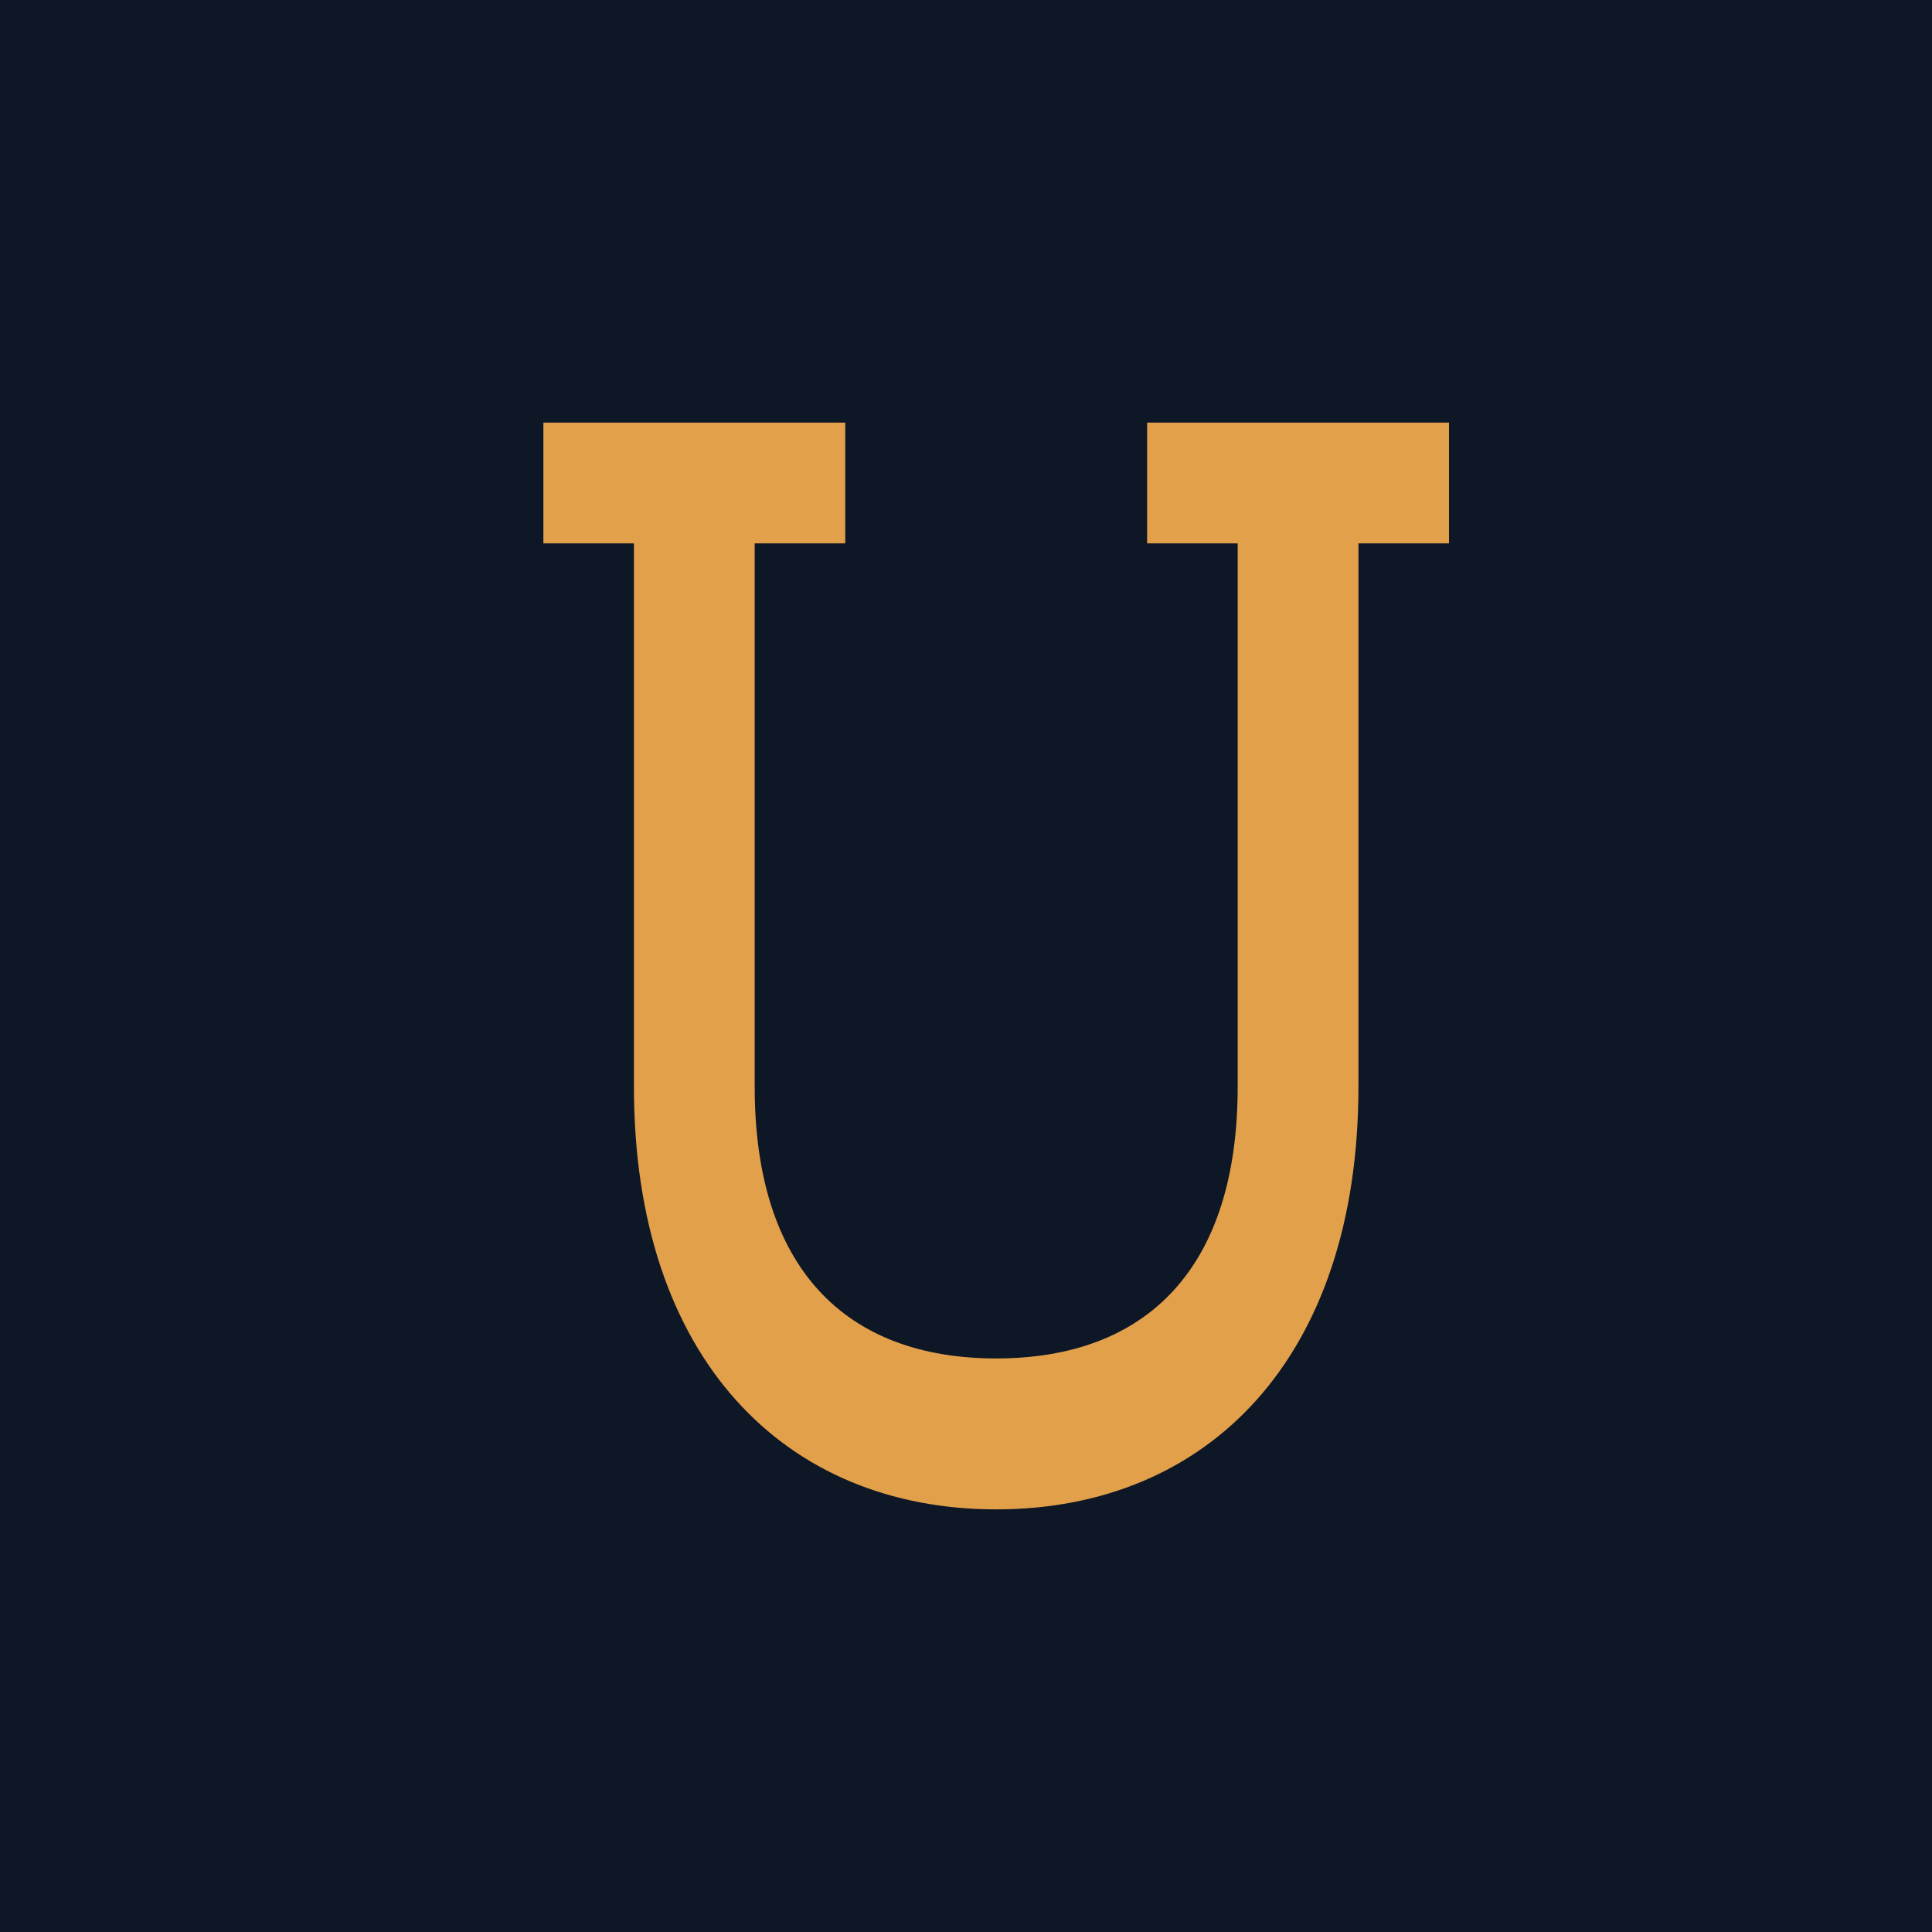
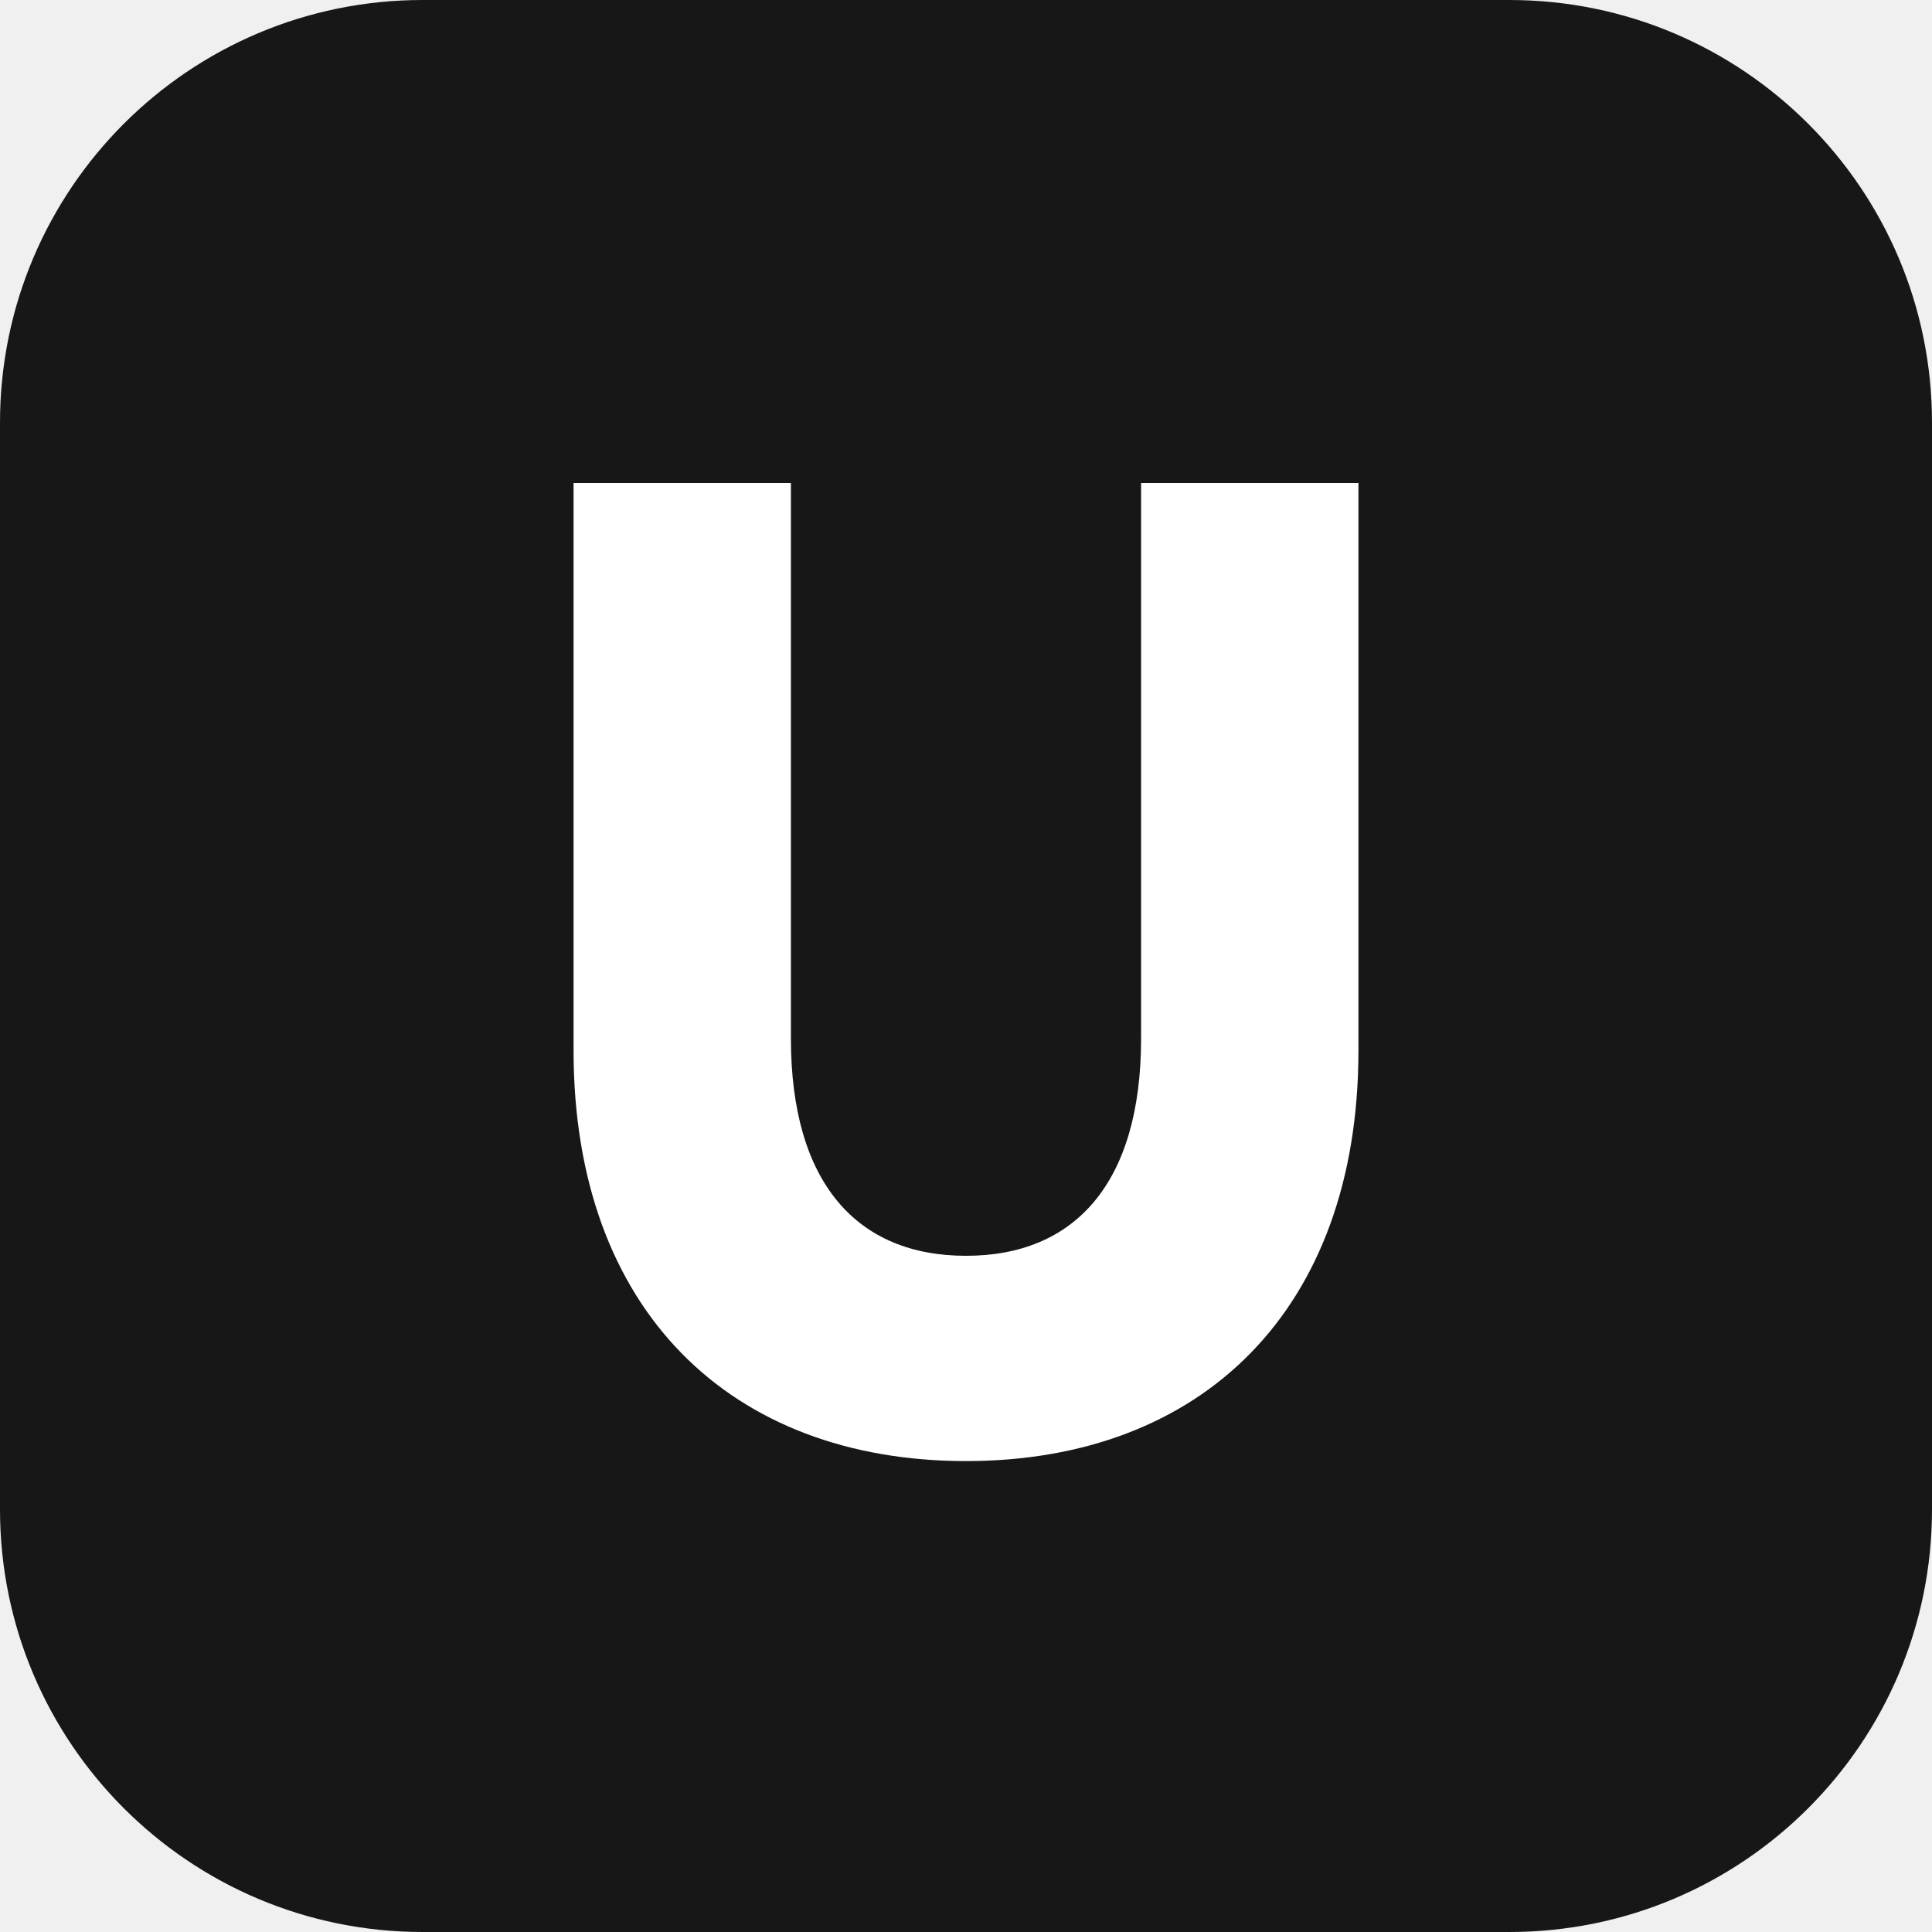
- <svg xmlns="http://www.w3.org/2000/svg" viewBox="0 0 64 64">
-   <rect width="64" height="64" fill="#0e1726" />
-   <path d="M18 14h10v4h-3v18c0 6 3 9 8 9s8-3 8-9V18h-3v-4h10v4h-3v18c0 9-5 14-12 14s-12-5-12-14V18h-3z" fill="#e3a04a" />
+ <svg xmlns="http://www.w3.org/2000/svg" viewBox="0 0 32 32">
+   <rect width="32" height="32" rx="7" fill="#171717" />
+   <path d="M9.5 8h3.6v9.2c0 2.4 1.1 3.6 2.9 3.6s2.9-1.2 2.9-3.6V8h3.6v9.4c0 4.3-2.6 6.8-6.5 6.8s-6.5-2.5-6.5-6.8z" fill="#fff" />
</svg>
